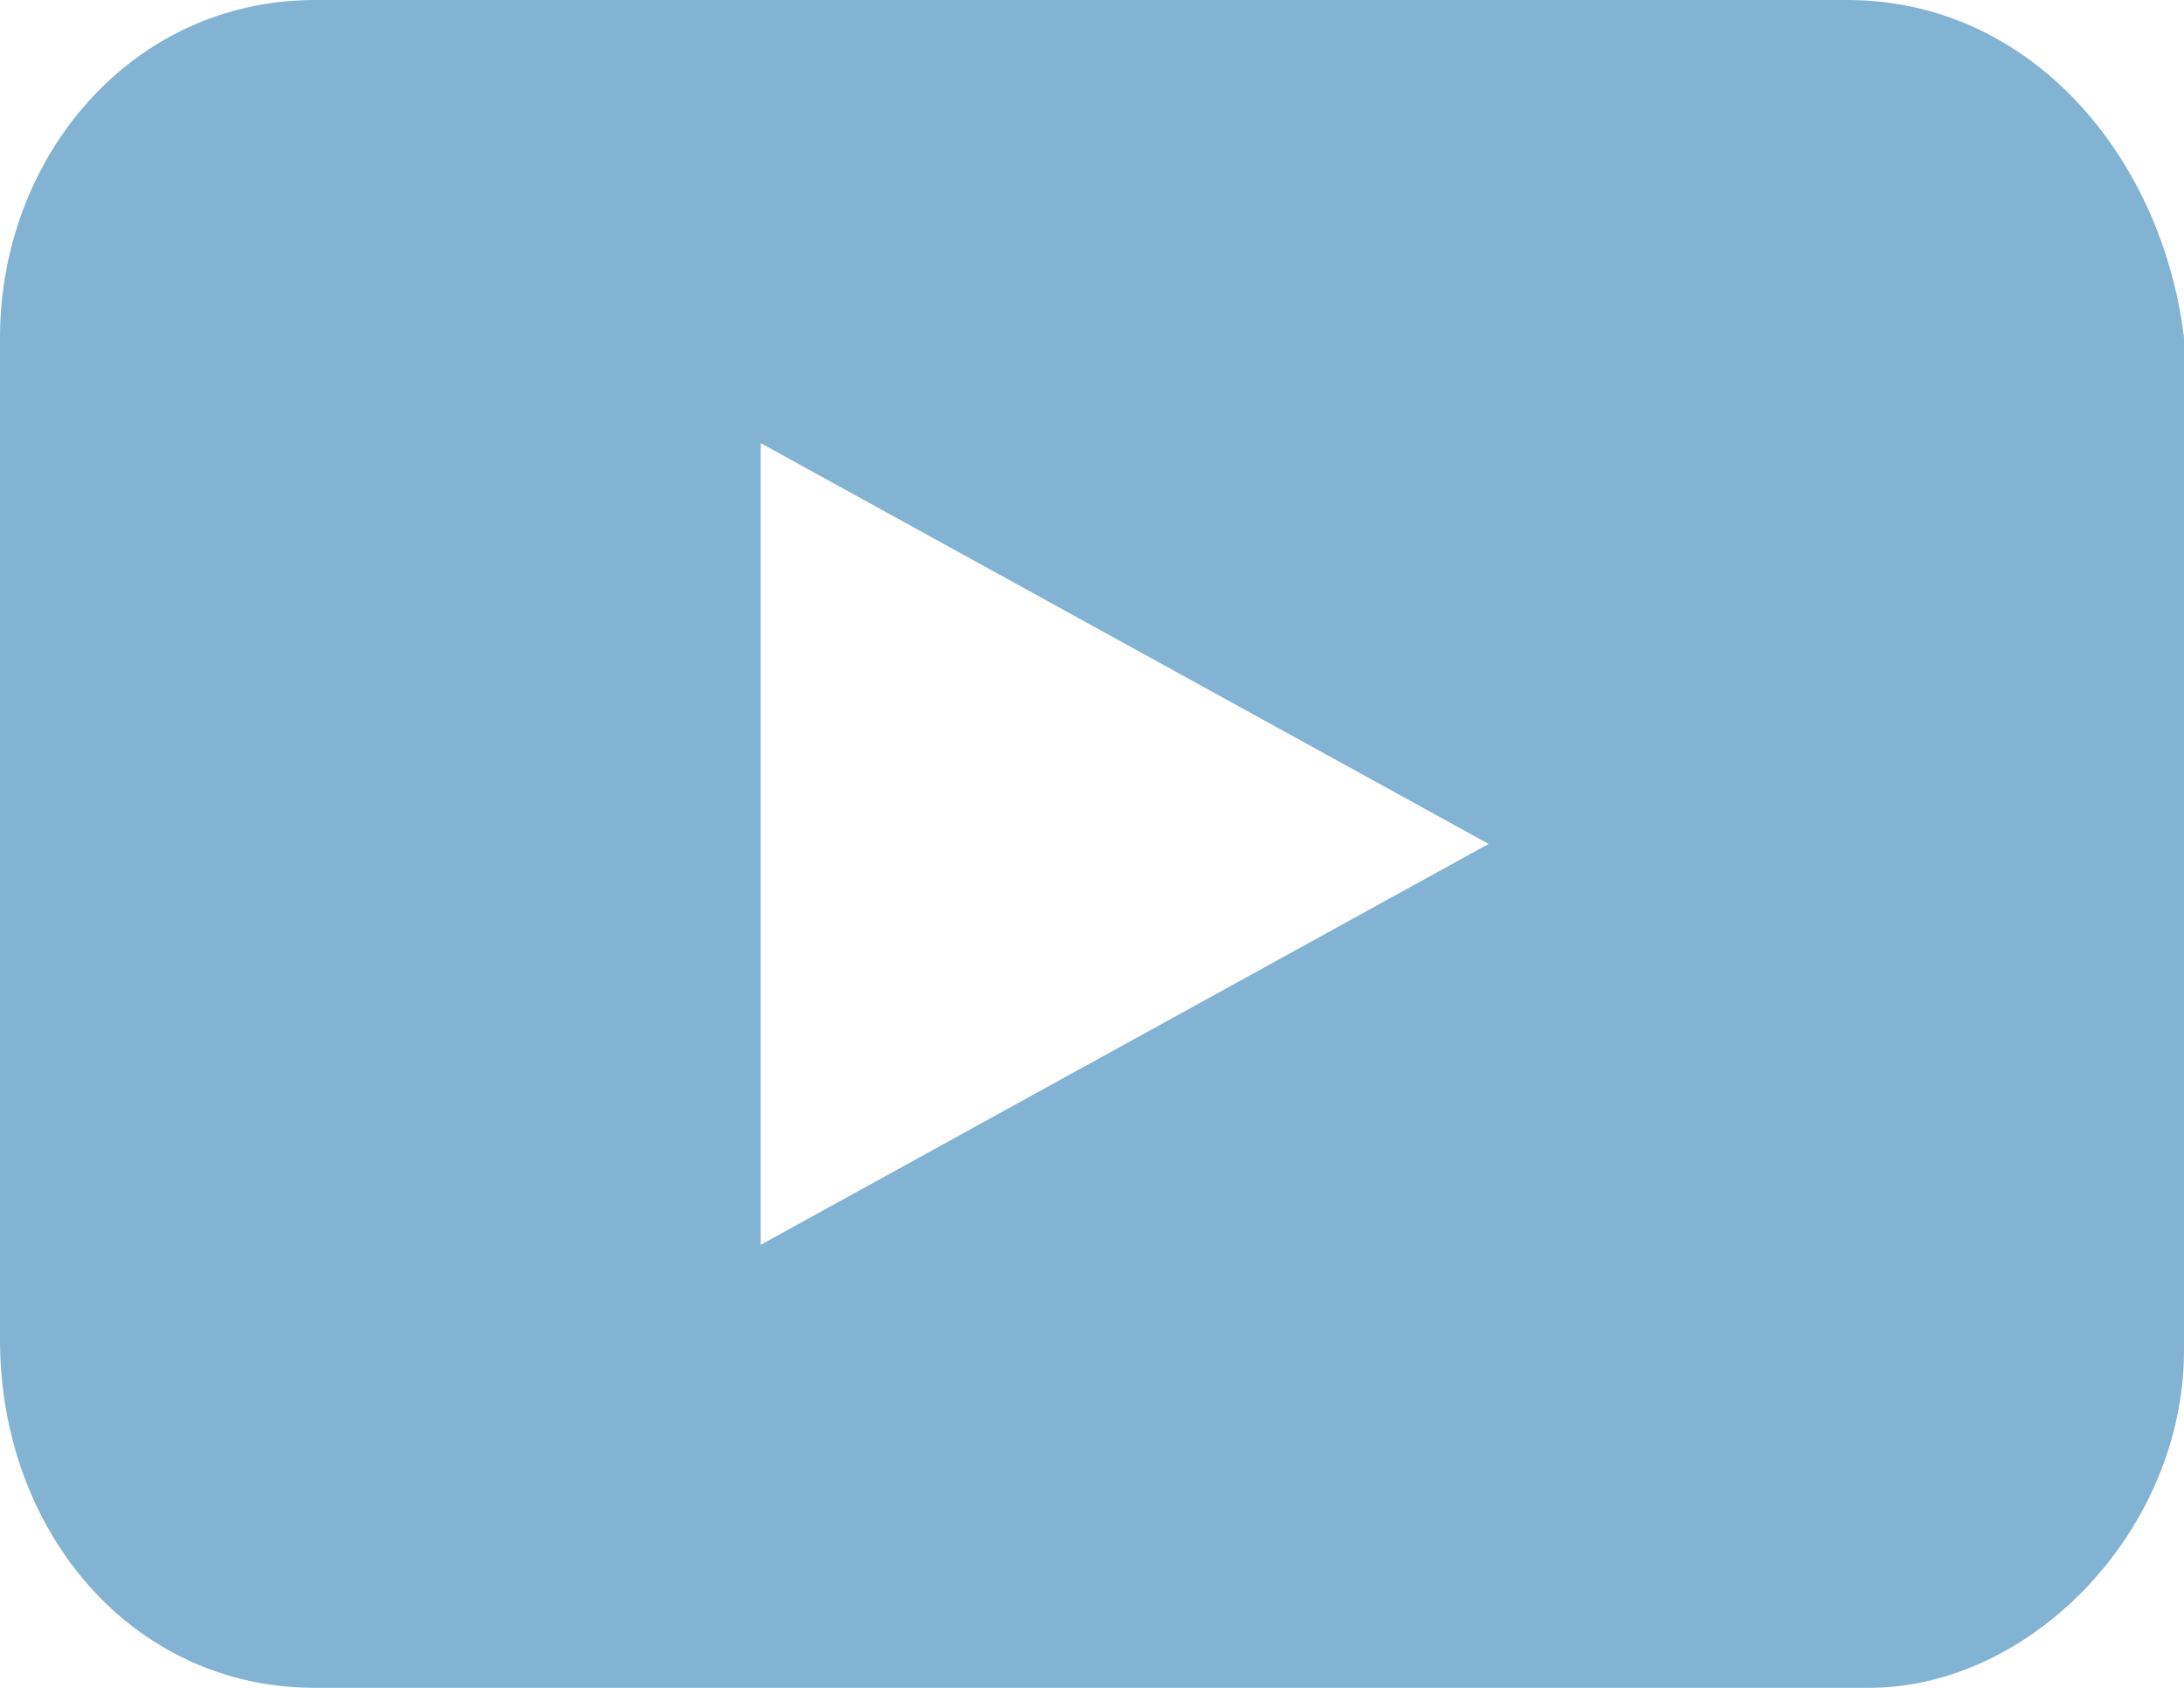
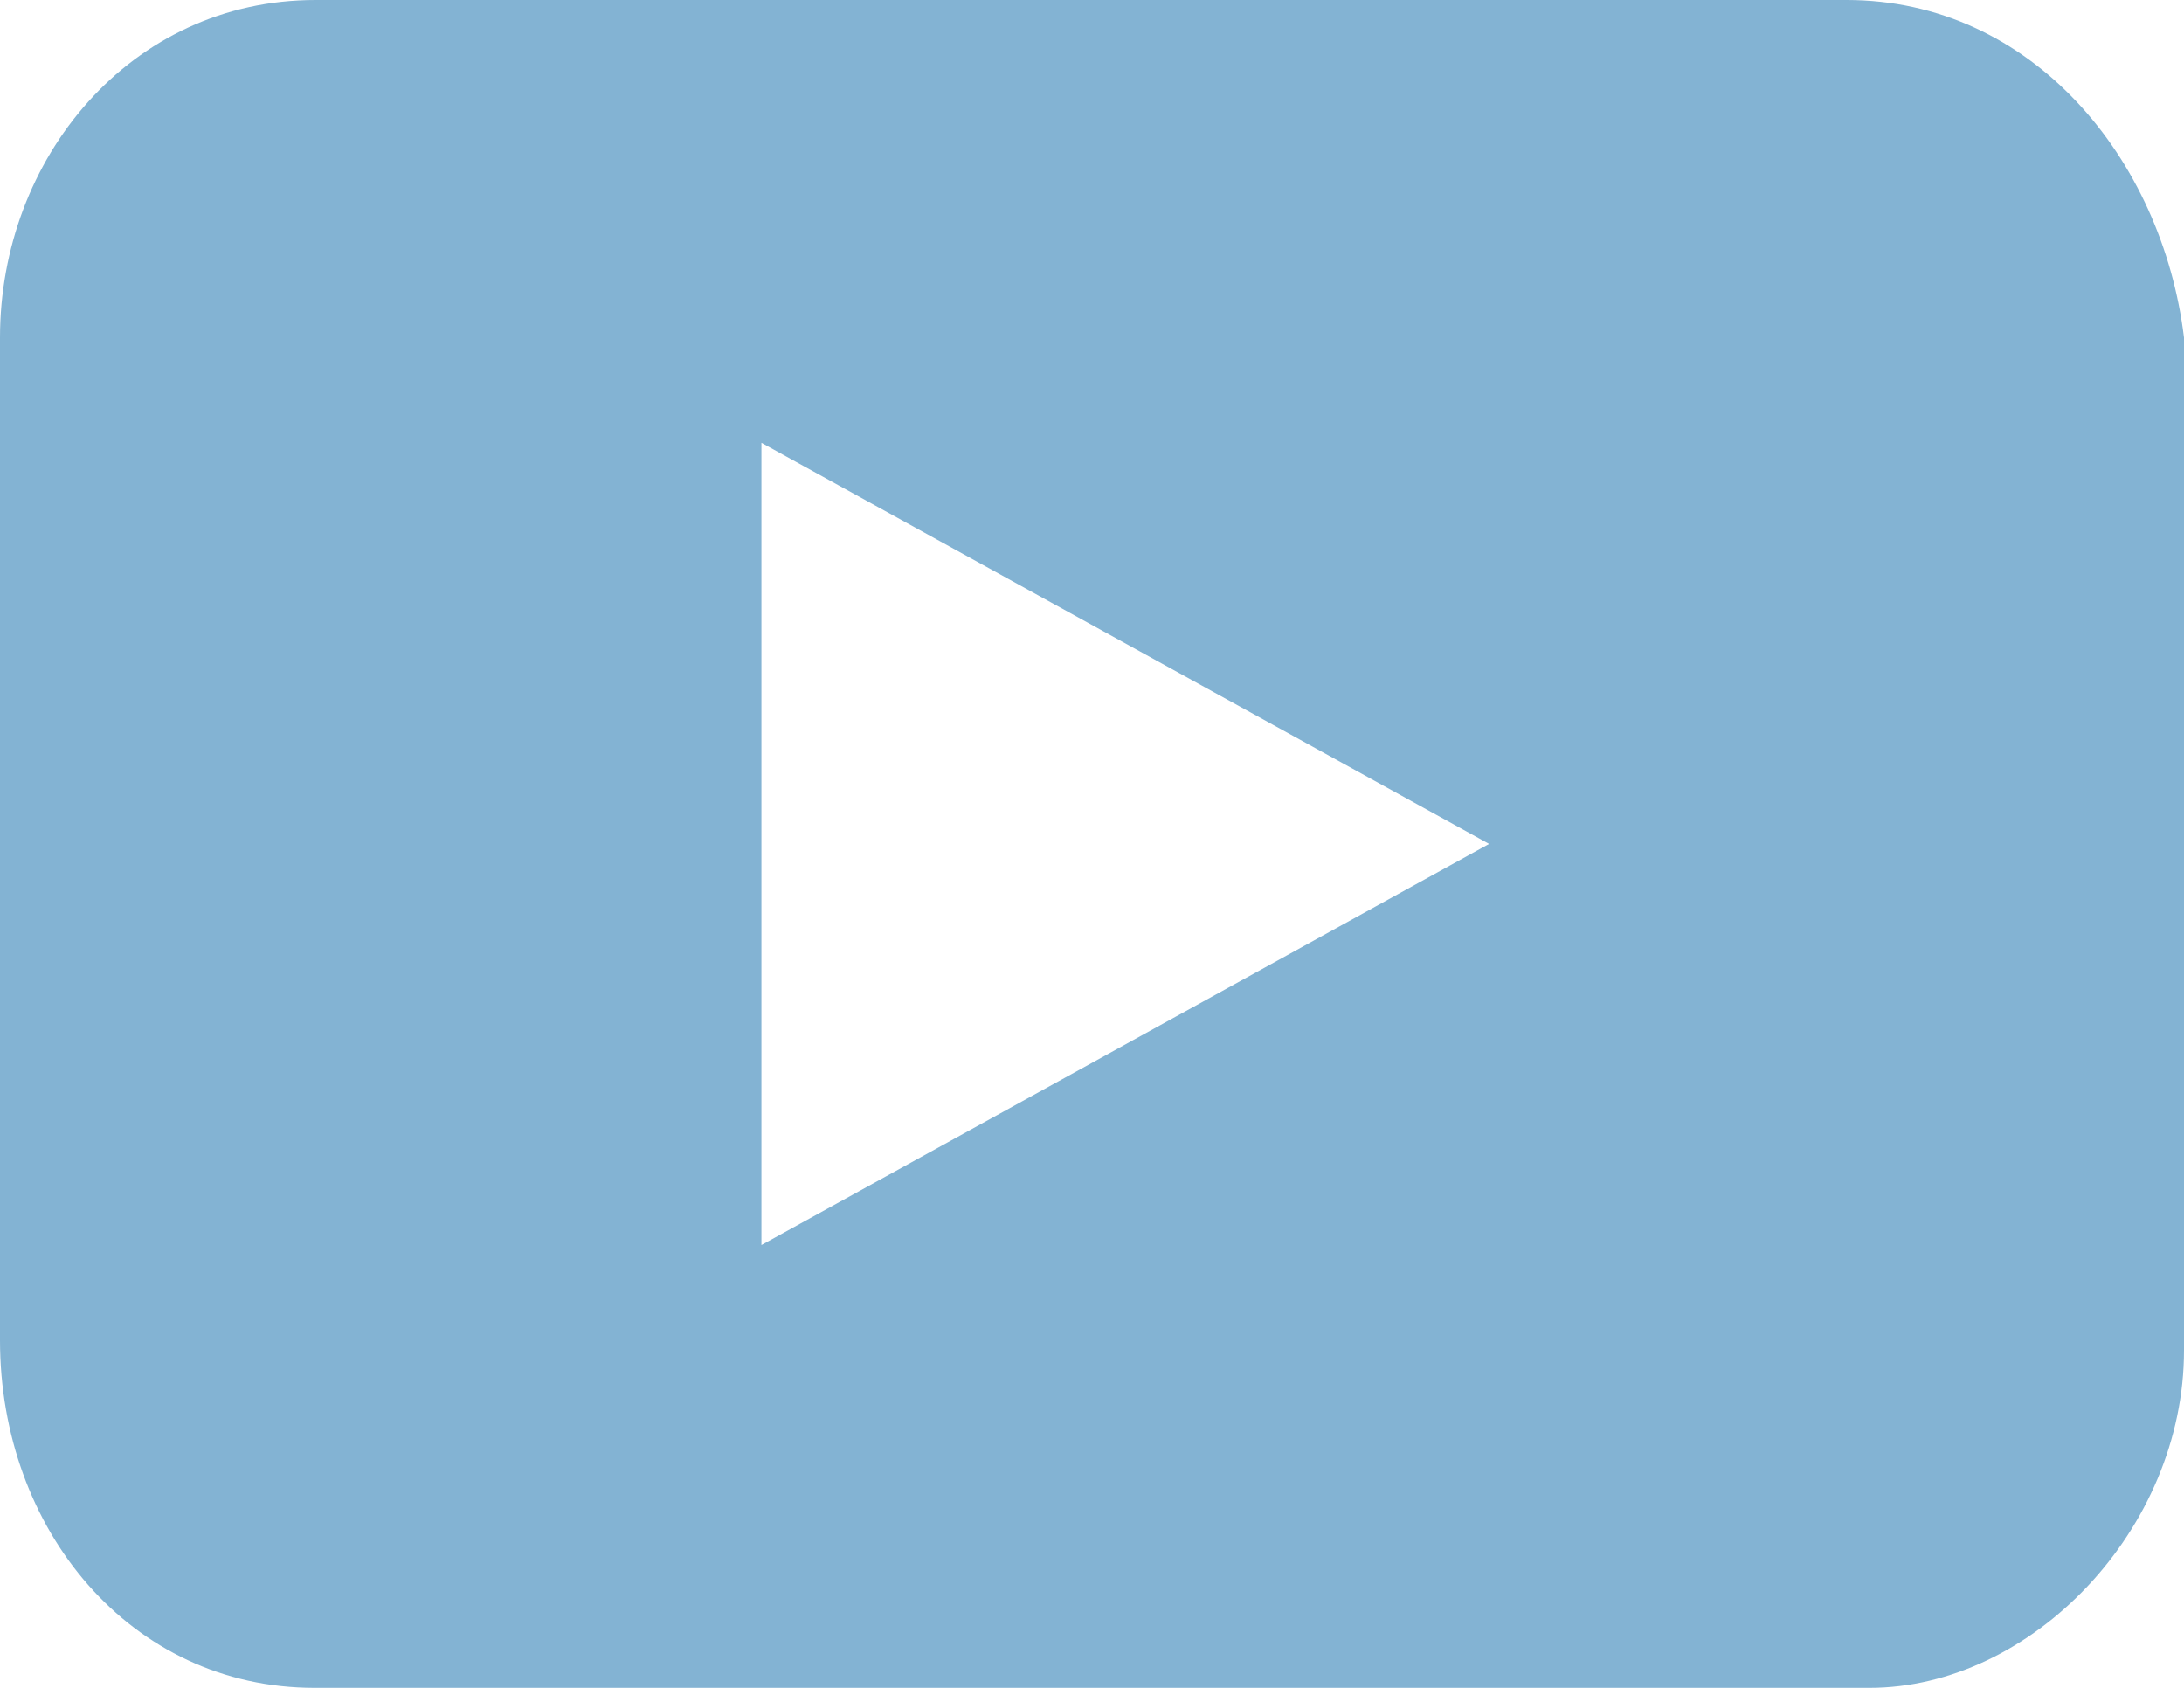
<svg xmlns="http://www.w3.org/2000/svg" width="22" height="17" fill="none" viewBox="0 0 22 17">
-   <path fill="#83b3d3" d="M18.607 0H3.174C1.314 0 0 1.594 0 3.4v10.094C0 15.406 1.313 17 3.174 17h15.652C20.468 17 22 15.406 22 13.6V3.4C21.781 1.594 20.468 0 18.607 0M7.662 12.538V4.463L14.995 8.5z" />
+   <path fill="#83b3d3" d="M18.6 0H3.18C1.31 0 0 1.6 0 3.4v10.1C0 15.4 1.31 17 3.17 17h15.66c1.64 0 3.17-1.6 3.17-3.4V3.4C21.78 1.6 20.47 0 18.6 0M7.67 12.54V4.46L15 8.5z" />
</svg>
